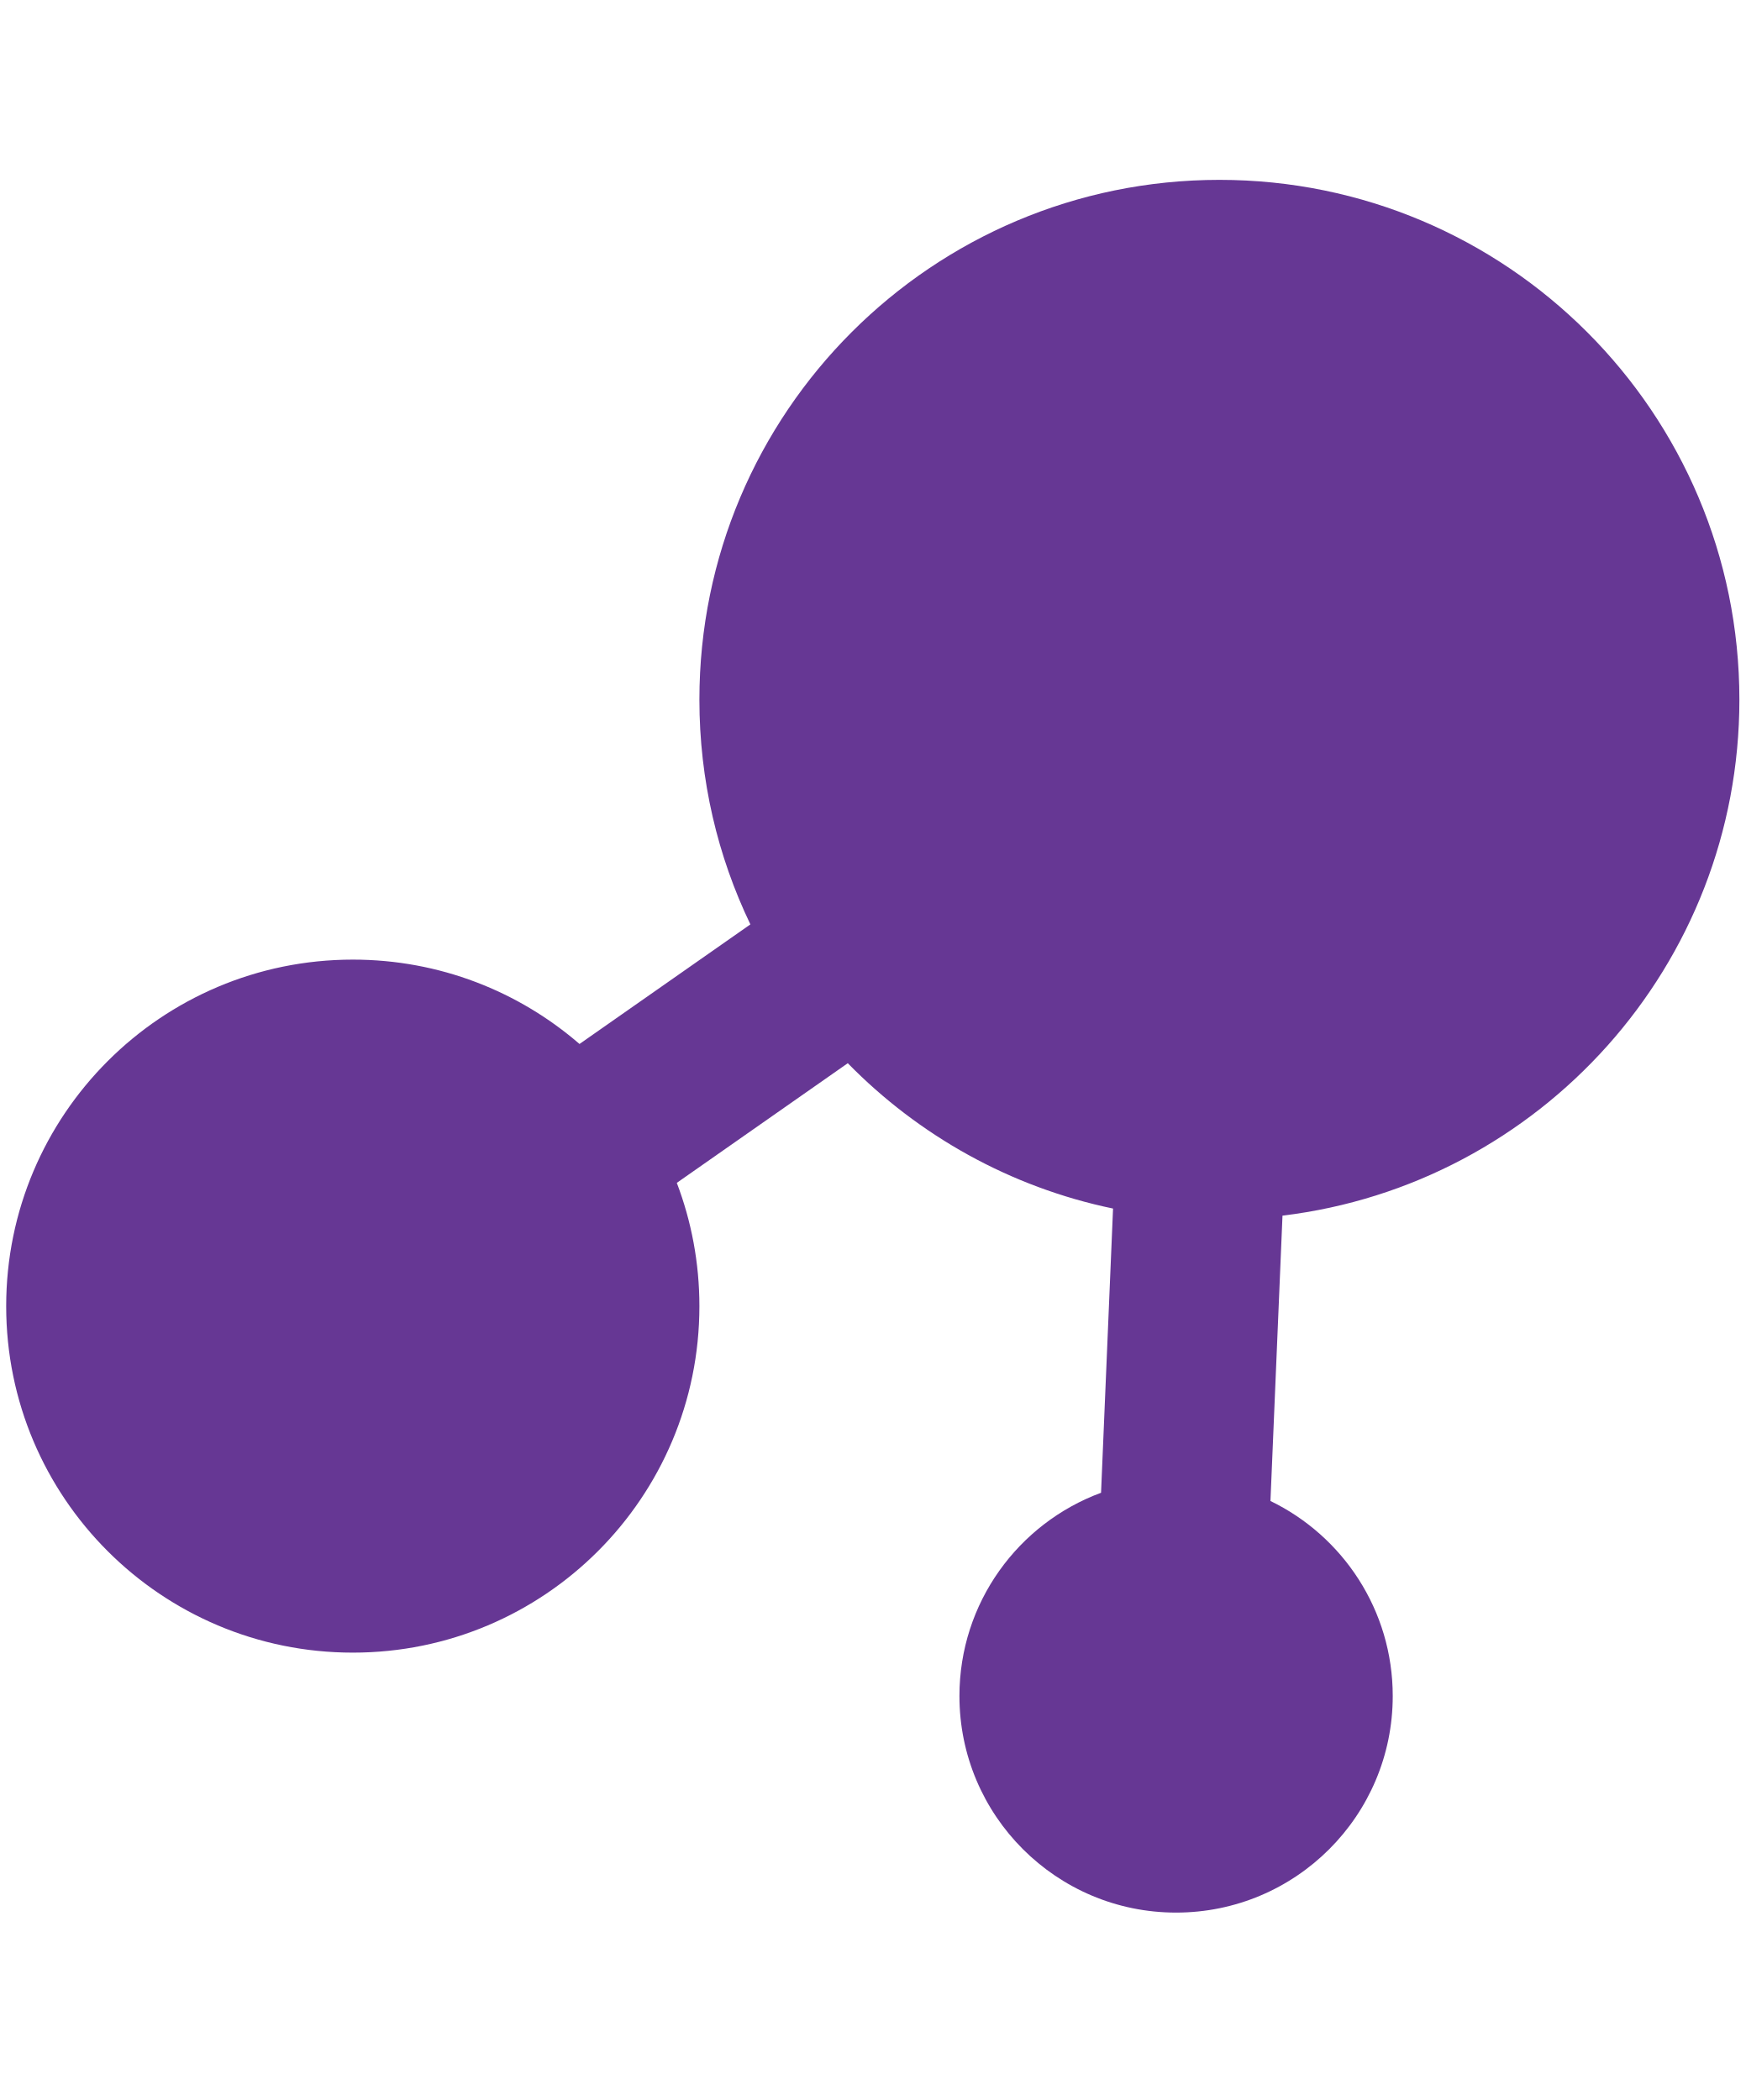
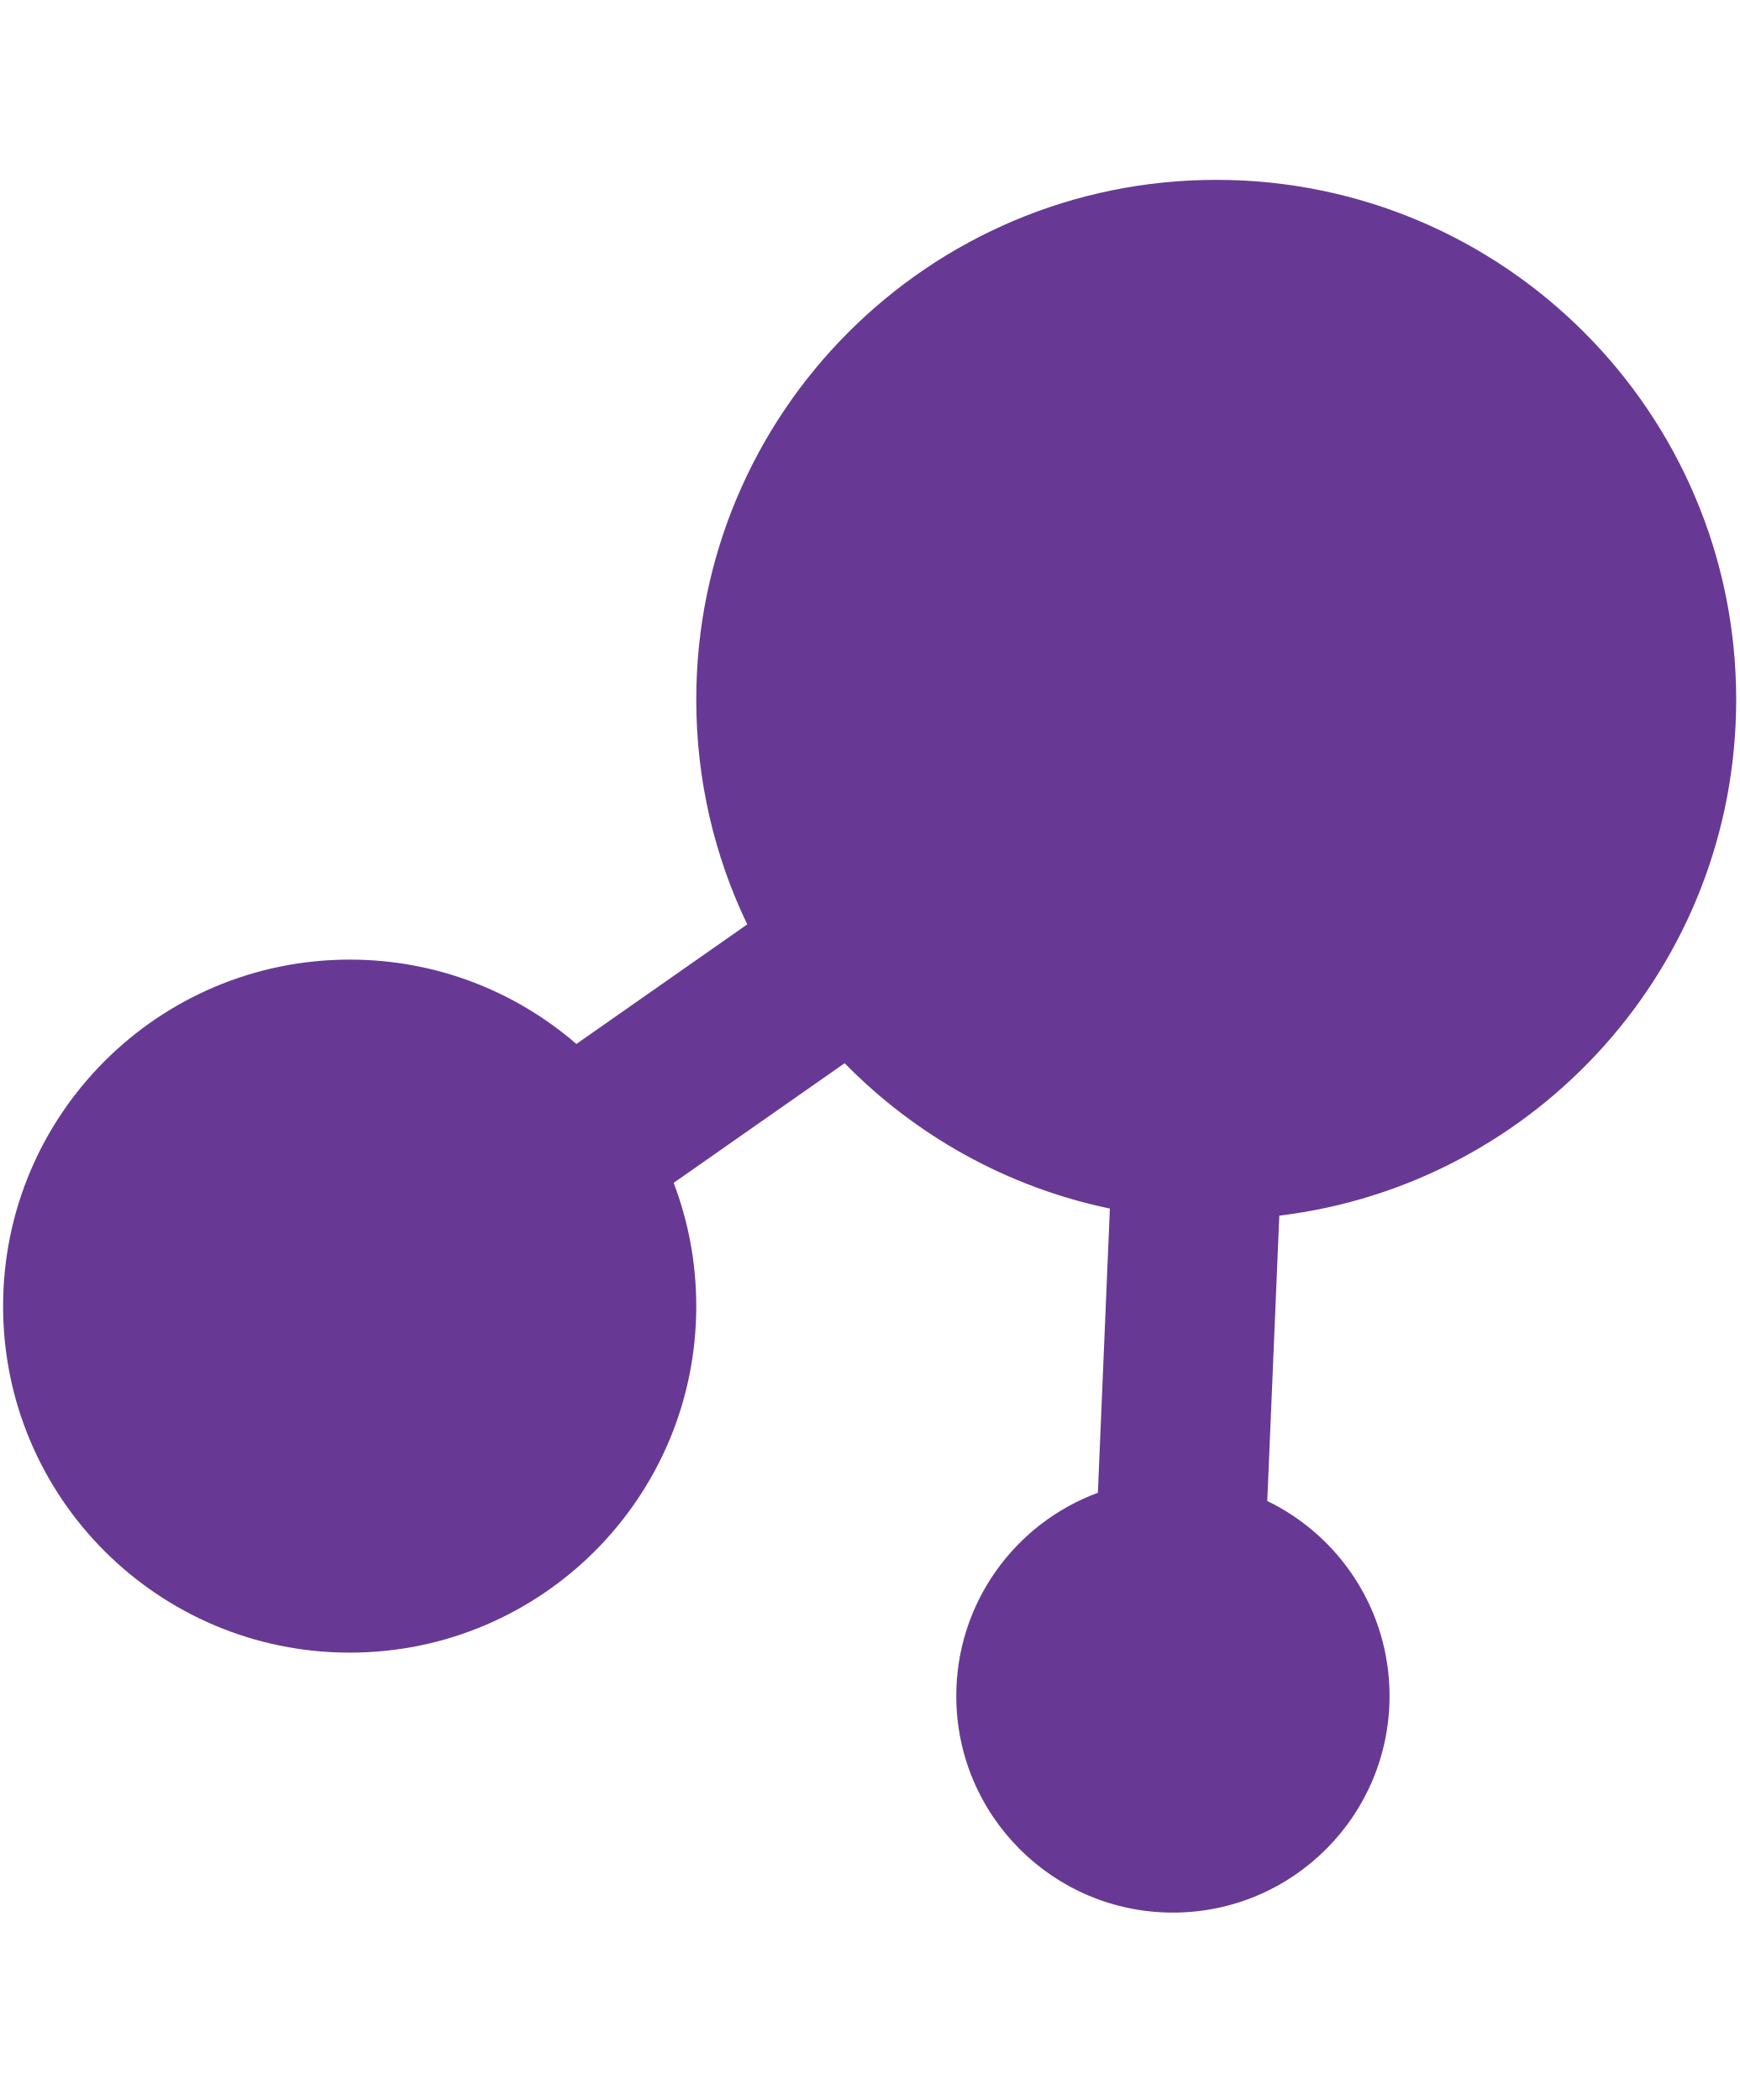
- <svg xmlns="http://www.w3.org/2000/svg" version="1.1" x="0px" y="0px" width="831px" height="1000.004px" viewBox="0 0 831 1000.004" enable-background="new 0 0 831 1000.004" xml:space="preserve">
+ <svg xmlns="http://www.w3.org/2000/svg" version="1.1" x="0px" y="0px" width="828.057px" height="1000.004px" viewBox="0 0 828.057 1000.004" enable-background="new 0 0 828.057 1000.004" xml:space="preserve">
  <g id="guides">
</g>
  <g id="helpers">
</g>
  <g id="icons">
-     <path fill="#663794" d="M828.057,333.17c0-136.704-110.799-247.523-247.528-247.523   c-136.729,0-247.571,110.819-247.571,247.523c0,38.336,8.717,74.632,24.272,107.021   l-81.349,56.944c-28.923-25.032-66.64-40.175-107.909-40.175   c-91.143,0-165.028,73.879-165.028,165.032c0,91.151,73.886,164.98,165.028,164.98   c91.157,0,164.985-73.829,164.985-164.98c0-20.687-3.813-40.479-10.758-58.725   l81.397-56.979c33.688,34.413,77.332,59.041,126.282,69.215l-5.711,135.34   C484.812,725.375,456.75,763.22,456.75,807.621c0,56.959,46.178,103.14,103.14,103.14   c56.961,0,103.139-46.181,103.139-103.14c0-40.855-23.762-76.162-58.216-92.861   l5.733-135.881C733.111,564.067,828.057,459.738,828.057,333.17z" />
+     <g id="icons_1_">
+       <path fill="#673994" d="M826.585,333.17c0-136.704-110.799-247.522-247.529-247.522    c-136.729,0-247.57,110.818-247.57,247.522c0,38.336,8.717,74.633,24.272,107.021    l-81.349,56.943c-28.923-25.031-66.64-40.176-107.909-40.176    c-91.143,0-165.028,73.879-165.028,165.033c0,91.15,73.886,164.98,165.028,164.98    c91.157,0,164.985-73.83,164.985-164.98c0-20.688-3.813-40.48-10.758-58.725    L402.125,506.289c33.687,34.412,77.331,59.041,126.282,69.215L522.696,710.844    c-39.355,14.531-67.418,52.377-67.418,96.777c0,56.959,46.178,103.141,103.139,103.141    s103.139-46.182,103.139-103.141c0-40.855-23.762-76.162-58.215-92.861l5.732-135.881    C731.64,564.068,826.585,459.738,826.585,333.17z" />
+     </g>
  </g>
</svg>
